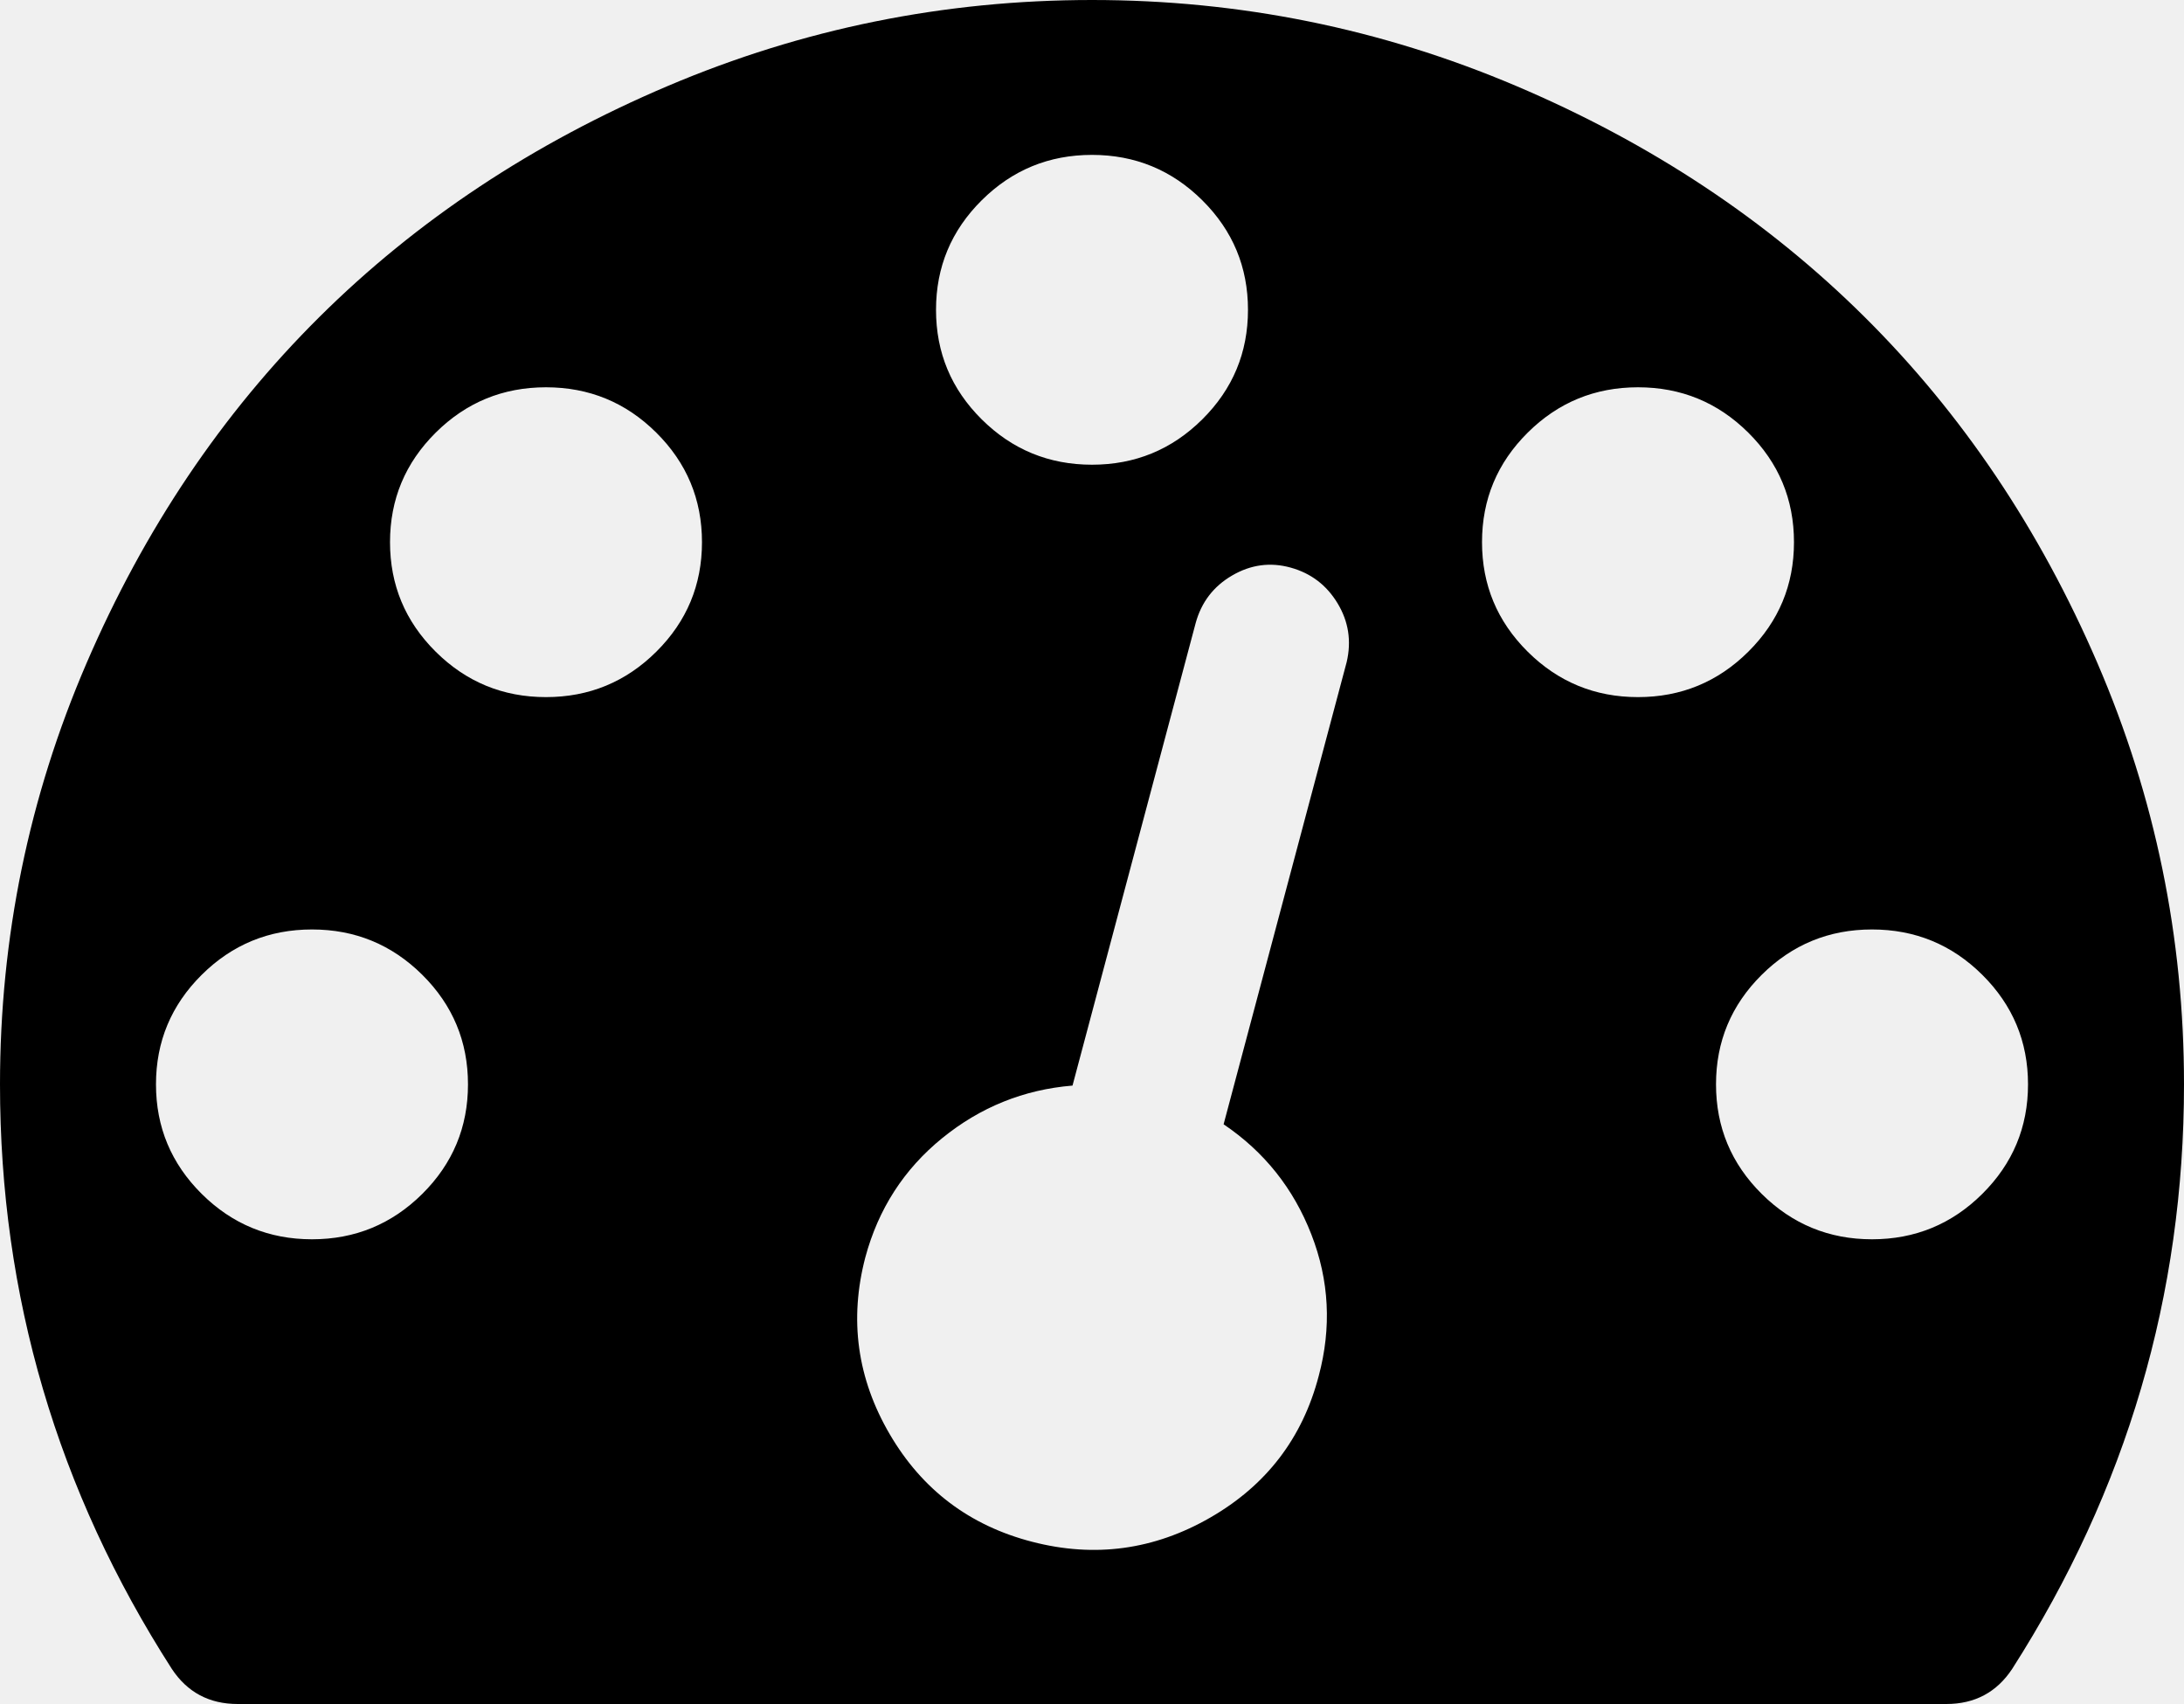
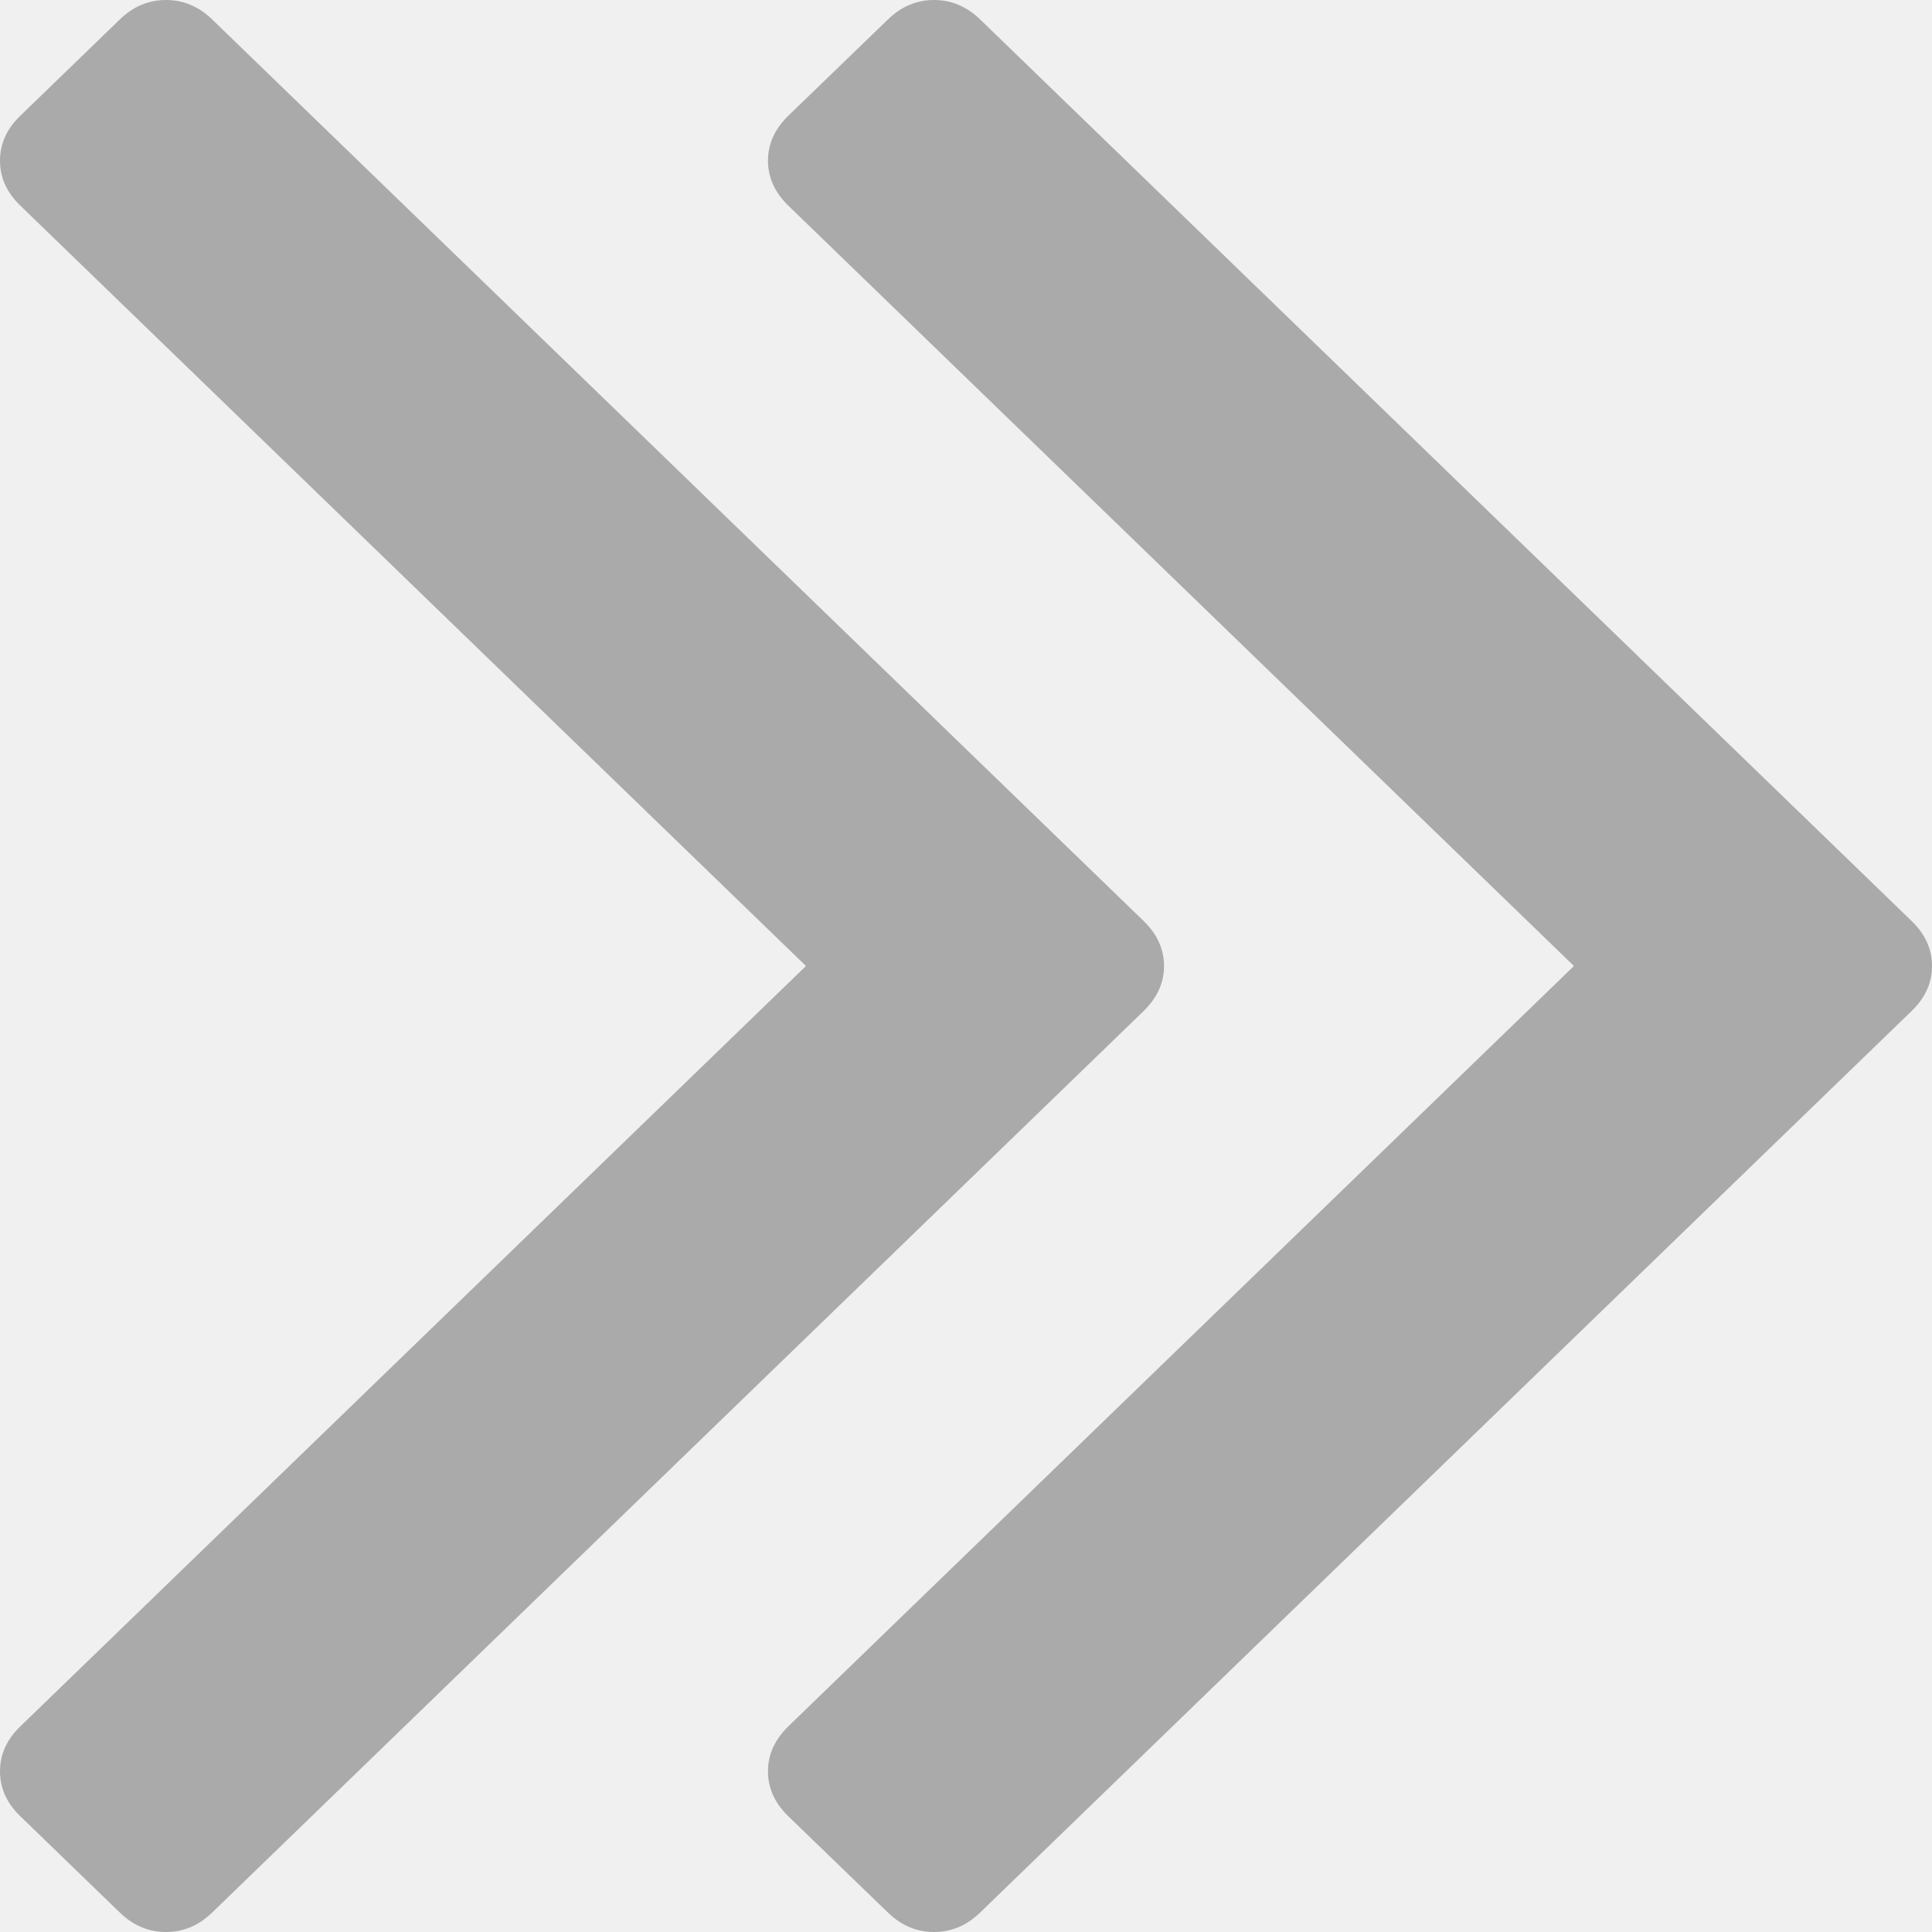
- <svg xmlns="http://www.w3.org/2000/svg" version="1.1" width="50px" height="39px">
+ <svg xmlns="http://www.w3.org/2000/svg" version="1.1" width="12px" height="12px">
  <defs>
    <pattern id="BGPattern" patternUnits="userSpaceOnUse" alignment="0 0" imageRepeat="None" />
-     <mask fill="white" id="Clip4721">
-       <path d="M 9.668 27.325  C 10.366 26.632  10.714 25.797  10.714 24.818  C 10.714 23.839  10.366 23.004  9.668 22.311  C 8.97 21.619  8.129 21.273  7.143 21.273  C 6.157 21.273  5.315 21.619  4.618 22.311  C 3.92 23.004  3.571 23.839  3.571 24.818  C 3.571 25.797  3.92 26.632  4.618 27.325  C 5.315 28.017  6.157 28.364  7.143 28.364  C 8.129 28.364  8.97 28.017  9.668 27.325  Z M 15.025 14.916  C 15.723 14.223  16.071 13.388  16.071 12.409  C 16.071 11.43  15.723 10.595  15.025 9.902  C 14.328 9.21  13.486 8.864  12.5 8.864  C 11.514 8.864  10.672 9.21  9.975 9.902  C 9.277 10.595  8.929 11.43  8.929 12.409  C 8.929 13.388  9.277 14.223  9.975 14.916  C 10.672 15.608  11.514 15.955  12.5 15.955  C 13.486 15.955  14.328 15.608  15.025 14.916  Z M 30.022 28.253  C 29.613 27.2  28.943 26.36  28.013 25.732  L 30.831 15.151  C 30.943 14.671  30.873 14.223  30.622 13.808  C 30.371 13.392  30.013 13.12  29.548 12.991  C 29.083 12.862  28.637 12.922  28.209 13.171  C 27.781 13.42  27.502 13.785  27.372 14.265  L 24.554 24.846  C 23.438 24.938  22.442 25.34  21.568 26.051  C 20.694 26.762  20.108 27.671  19.81 28.779  C 19.438 30.201  19.624 31.549  20.368 32.823  C 21.112 34.097  22.201 34.919  23.633 35.288  C 25.065 35.658  26.423 35.473  27.706 34.734  C 28.99 33.996  29.818 32.915  30.19 31.494  C 30.487 30.386  30.432 29.305  30.022 28.253  Z M 45.382 27.325  C 46.08 26.632  46.429 25.797  46.429 24.818  C 46.429 23.839  46.08 23.004  45.382 22.311  C 44.685 21.619  43.843 21.273  42.857 21.273  C 41.871 21.273  41.03 21.619  40.332 22.311  C 39.634 23.004  39.286 23.839  39.286 24.818  C 39.286 25.797  39.634 26.632  40.332 27.325  C 41.03 28.017  41.871 28.364  42.857 28.364  C 43.843 28.364  44.685 28.017  45.382 27.325  Z M 27.525 9.598  C 28.223 8.905  28.571 8.07  28.571 7.091  C 28.571 6.112  28.223 5.277  27.525 4.584  C 26.828 3.892  25.986 3.545  25 3.545  C 24.014 3.545  23.172 3.892  22.475 4.584  C 21.777 5.277  21.429 6.112  21.429 7.091  C 21.429 8.07  21.777 8.905  22.475 9.598  C 23.172 10.29  24.014 10.636  25 10.636  C 25.986 10.636  26.828 10.29  27.525 9.598  Z M 40.025 14.916  C 40.723 14.223  41.071 13.388  41.071 12.409  C 41.071 11.43  40.723 10.595  40.025 9.902  C 39.328 9.21  38.486 8.864  37.5 8.864  C 36.514 8.864  35.672 9.21  34.975 9.902  C 34.277 10.595  33.929 11.43  33.929 12.409  C 33.929 13.388  34.277 14.223  34.975 14.916  C 35.672 15.608  36.514 15.955  37.5 15.955  C 38.486 15.955  39.328 15.608  40.025 14.916  Z M 48.019 15.179  C 49.34 18.244  50 21.457  50 24.818  C 50 29.638  48.689 34.097  46.066 38.197  C 45.712 38.732  45.21 39  44.559 39  L 5.441 39  C 4.79 39  4.288 38.732  3.934 38.197  C 1.311 34.116  0 29.656  0 24.818  C 0 21.457  0.66 18.244  1.981 15.179  C 3.302 12.114  5.078 9.473  7.31 7.257  C 9.542 5.041  12.202 3.278  15.29 1.967  C 18.378 0.656  21.615 0  25 0  C 28.385 0  31.622 0.656  34.71 1.967  C 37.798 3.278  40.458 5.041  42.69 7.257  C 44.922 9.473  46.698 12.114  48.019 15.179  Z " fill-rule="evenodd" />
+     <mask fill="white" id="Clip938">
+       <path d="M 7.106 5.723  C 7.188 5.804  7.23 5.896  7.23 6  C 7.23 6.104  7.188 6.196  7.106 6.277  L 1.317 11.88  C 1.234 11.96  1.139 12  1.031 12  C 0.923 12  0.828 11.96  0.745 11.88  L 0.124 11.279  C 0.041 11.198  0 11.106  0 11.002  C 0 10.898  0.041 10.806  0.124 10.725  L 5.006 6  L 0.124 1.275  C 0.041 1.194  0 1.102  0 0.998  C 0 0.894  0.041 0.802  0.124 0.721  L 0.745 0.12  C 0.828 0.04  0.923 0  1.031 0  C 1.139 0  1.234 0.04  1.317 0.12  L 7.106 5.723  Z M 11.876 5.723  C 11.959 5.804  12 5.896  12 6  C 12 6.104  11.959 6.196  11.876 6.277  L 6.087 11.88  C 6.004 11.96  5.909 12  5.801 12  C 5.694 12  5.598 11.96  5.516 11.88  L 4.894 11.279  C 4.812 11.198  4.77 11.106  4.77 11.002  C 4.77 10.898  4.812 10.806  4.894 10.725  L 9.776 6  L 4.894 1.275  C 4.812 1.194  4.77 1.102  4.77 0.998  C 4.77 0.894  4.812 0.802  4.894 0.721  L 5.516 0.12  C 5.598 0.04  5.694 0  5.801 0  C 5.909 0  6.004 0.04  6.087 0.12  L 11.876 5.723  Z " fill-rule="evenodd" />
    </mask>
  </defs>
-   <g transform="matrix(1 0 0 1 -296 -419 )">
-     <path d="M 9.668 27.325  C 10.366 26.632  10.714 25.797  10.714 24.818  C 10.714 23.839  10.366 23.004  9.668 22.311  C 8.97 21.619  8.129 21.273  7.143 21.273  C 6.157 21.273  5.315 21.619  4.618 22.311  C 3.92 23.004  3.571 23.839  3.571 24.818  C 3.571 25.797  3.92 26.632  4.618 27.325  C 5.315 28.017  6.157 28.364  7.143 28.364  C 8.129 28.364  8.97 28.017  9.668 27.325  Z M 15.025 14.916  C 15.723 14.223  16.071 13.388  16.071 12.409  C 16.071 11.43  15.723 10.595  15.025 9.902  C 14.328 9.21  13.486 8.864  12.5 8.864  C 11.514 8.864  10.672 9.21  9.975 9.902  C 9.277 10.595  8.929 11.43  8.929 12.409  C 8.929 13.388  9.277 14.223  9.975 14.916  C 10.672 15.608  11.514 15.955  12.5 15.955  C 13.486 15.955  14.328 15.608  15.025 14.916  Z M 30.022 28.253  C 29.613 27.2  28.943 26.36  28.013 25.732  L 30.831 15.151  C 30.943 14.671  30.873 14.223  30.622 13.808  C 30.371 13.392  30.013 13.12  29.548 12.991  C 29.083 12.862  28.637 12.922  28.209 13.171  C 27.781 13.42  27.502 13.785  27.372 14.265  L 24.554 24.846  C 23.438 24.938  22.442 25.34  21.568 26.051  C 20.694 26.762  20.108 27.671  19.81 28.779  C 19.438 30.201  19.624 31.549  20.368 32.823  C 21.112 34.097  22.201 34.919  23.633 35.288  C 25.065 35.658  26.423 35.473  27.706 34.734  C 28.99 33.996  29.818 32.915  30.19 31.494  C 30.487 30.386  30.432 29.305  30.022 28.253  Z M 45.382 27.325  C 46.08 26.632  46.429 25.797  46.429 24.818  C 46.429 23.839  46.08 23.004  45.382 22.311  C 44.685 21.619  43.843 21.273  42.857 21.273  C 41.871 21.273  41.03 21.619  40.332 22.311  C 39.634 23.004  39.286 23.839  39.286 24.818  C 39.286 25.797  39.634 26.632  40.332 27.325  C 41.03 28.017  41.871 28.364  42.857 28.364  C 43.843 28.364  44.685 28.017  45.382 27.325  Z M 27.525 9.598  C 28.223 8.905  28.571 8.07  28.571 7.091  C 28.571 6.112  28.223 5.277  27.525 4.584  C 26.828 3.892  25.986 3.545  25 3.545  C 24.014 3.545  23.172 3.892  22.475 4.584  C 21.777 5.277  21.429 6.112  21.429 7.091  C 21.429 8.07  21.777 8.905  22.475 9.598  C 23.172 10.29  24.014 10.636  25 10.636  C 25.986 10.636  26.828 10.29  27.525 9.598  Z M 40.025 14.916  C 40.723 14.223  41.071 13.388  41.071 12.409  C 41.071 11.43  40.723 10.595  40.025 9.902  C 39.328 9.21  38.486 8.864  37.5 8.864  C 36.514 8.864  35.672 9.21  34.975 9.902  C 34.277 10.595  33.929 11.43  33.929 12.409  C 33.929 13.388  34.277 14.223  34.975 14.916  C 35.672 15.608  36.514 15.955  37.5 15.955  C 38.486 15.955  39.328 15.608  40.025 14.916  Z M 48.019 15.179  C 49.34 18.244  50 21.457  50 24.818  C 50 29.638  48.689 34.097  46.066 38.197  C 45.712 38.732  45.21 39  44.559 39  L 5.441 39  C 4.79 39  4.288 38.732  3.934 38.197  C 1.311 34.116  0 29.656  0 24.818  C 0 21.457  0.66 18.244  1.981 15.179  C 3.302 12.114  5.078 9.473  7.31 7.257  C 9.542 5.041  12.202 3.278  15.29 1.967  C 18.378 0.656  21.615 0  25 0  C 28.385 0  31.622 0.656  34.71 1.967  C 37.798 3.278  40.458 5.041  42.69 7.257  C 44.922 9.473  46.698 12.114  48.019 15.179  Z " fill-rule="nonzero" fill="rgba(0, 0, 0, 1)" stroke="none" transform="matrix(1 0 0 1 296 419 )" class="fill" />
-     <path d="M 9.668 27.325  C 10.366 26.632  10.714 25.797  10.714 24.818  C 10.714 23.839  10.366 23.004  9.668 22.311  C 8.97 21.619  8.129 21.273  7.143 21.273  C 6.157 21.273  5.315 21.619  4.618 22.311  C 3.92 23.004  3.571 23.839  3.571 24.818  C 3.571 25.797  3.92 26.632  4.618 27.325  C 5.315 28.017  6.157 28.364  7.143 28.364  C 8.129 28.364  8.97 28.017  9.668 27.325  Z " stroke-width="0" stroke-dasharray="0" stroke="rgba(255, 255, 255, 0)" fill="none" transform="matrix(1 0 0 1 296 419 )" class="stroke" mask="url(#Clip4721)" />
-     <path d="M 15.025 14.916  C 15.723 14.223  16.071 13.388  16.071 12.409  C 16.071 11.43  15.723 10.595  15.025 9.902  C 14.328 9.21  13.486 8.864  12.5 8.864  C 11.514 8.864  10.672 9.21  9.975 9.902  C 9.277 10.595  8.929 11.43  8.929 12.409  C 8.929 13.388  9.277 14.223  9.975 14.916  C 10.672 15.608  11.514 15.955  12.5 15.955  C 13.486 15.955  14.328 15.608  15.025 14.916  Z " stroke-width="0" stroke-dasharray="0" stroke="rgba(255, 255, 255, 0)" fill="none" transform="matrix(1 0 0 1 296 419 )" class="stroke" mask="url(#Clip4721)" />
-     <path d="M 30.022 28.253  C 29.613 27.2  28.943 26.36  28.013 25.732  L 30.831 15.151  C 30.943 14.671  30.873 14.223  30.622 13.808  C 30.371 13.392  30.013 13.12  29.548 12.991  C 29.083 12.862  28.637 12.922  28.209 13.171  C 27.781 13.42  27.502 13.785  27.372 14.265  L 24.554 24.846  C 23.438 24.938  22.442 25.34  21.568 26.051  C 20.694 26.762  20.108 27.671  19.81 28.779  C 19.438 30.201  19.624 31.549  20.368 32.823  C 21.112 34.097  22.201 34.919  23.633 35.288  C 25.065 35.658  26.423 35.473  27.706 34.734  C 28.99 33.996  29.818 32.915  30.19 31.494  C 30.487 30.386  30.432 29.305  30.022 28.253  Z " stroke-width="0" stroke-dasharray="0" stroke="rgba(255, 255, 255, 0)" fill="none" transform="matrix(1 0 0 1 296 419 )" class="stroke" mask="url(#Clip4721)" />
-     <path d="M 45.382 27.325  C 46.08 26.632  46.429 25.797  46.429 24.818  C 46.429 23.839  46.08 23.004  45.382 22.311  C 44.685 21.619  43.843 21.273  42.857 21.273  C 41.871 21.273  41.03 21.619  40.332 22.311  C 39.634 23.004  39.286 23.839  39.286 24.818  C 39.286 25.797  39.634 26.632  40.332 27.325  C 41.03 28.017  41.871 28.364  42.857 28.364  C 43.843 28.364  44.685 28.017  45.382 27.325  Z " stroke-width="0" stroke-dasharray="0" stroke="rgba(255, 255, 255, 0)" fill="none" transform="matrix(1 0 0 1 296 419 )" class="stroke" mask="url(#Clip4721)" />
-     <path d="M 27.525 9.598  C 28.223 8.905  28.571 8.07  28.571 7.091  C 28.571 6.112  28.223 5.277  27.525 4.584  C 26.828 3.892  25.986 3.545  25 3.545  C 24.014 3.545  23.172 3.892  22.475 4.584  C 21.777 5.277  21.429 6.112  21.429 7.091  C 21.429 8.07  21.777 8.905  22.475 9.598  C 23.172 10.29  24.014 10.636  25 10.636  C 25.986 10.636  26.828 10.29  27.525 9.598  Z " stroke-width="0" stroke-dasharray="0" stroke="rgba(255, 255, 255, 0)" fill="none" transform="matrix(1 0 0 1 296 419 )" class="stroke" mask="url(#Clip4721)" />
-     <path d="M 40.025 14.916  C 40.723 14.223  41.071 13.388  41.071 12.409  C 41.071 11.43  40.723 10.595  40.025 9.902  C 39.328 9.21  38.486 8.864  37.5 8.864  C 36.514 8.864  35.672 9.21  34.975 9.902  C 34.277 10.595  33.929 11.43  33.929 12.409  C 33.929 13.388  34.277 14.223  34.975 14.916  C 35.672 15.608  36.514 15.955  37.5 15.955  C 38.486 15.955  39.328 15.608  40.025 14.916  Z " stroke-width="0" stroke-dasharray="0" stroke="rgba(255, 255, 255, 0)" fill="none" transform="matrix(1 0 0 1 296 419 )" class="stroke" mask="url(#Clip4721)" />
-     <path d="M 48.019 15.179  C 49.34 18.244  50 21.457  50 24.818  C 50 29.638  48.689 34.097  46.066 38.197  C 45.712 38.732  45.21 39  44.559 39  L 5.441 39  C 4.79 39  4.288 38.732  3.934 38.197  C 1.311 34.116  0 29.656  0 24.818  C 0 21.457  0.66 18.244  1.981 15.179  C 3.302 12.114  5.078 9.473  7.31 7.257  C 9.542 5.041  12.202 3.278  15.29 1.967  C 18.378 0.656  21.615 0  25 0  C 28.385 0  31.622 0.656  34.71 1.967  C 37.798 3.278  40.458 5.041  42.69 7.257  C 44.922 9.473  46.698 12.114  48.019 15.179  Z " stroke-width="0" stroke-dasharray="0" stroke="rgba(255, 255, 255, 0)" fill="none" transform="matrix(1 0 0 1 296 419 )" class="stroke" mask="url(#Clip4721)" />
+   <g transform="matrix(1 0 0 1 -126 -6 )">
+     <path d="M 7.106 5.723  C 7.188 5.804  7.23 5.896  7.23 6  C 7.23 6.104  7.188 6.196  7.106 6.277  L 1.317 11.88  C 1.234 11.96  1.139 12  1.031 12  C 0.923 12  0.828 11.96  0.745 11.88  L 0.124 11.279  C 0.041 11.198  0 11.106  0 11.002  C 0 10.898  0.041 10.806  0.124 10.725  L 5.006 6  L 0.124 1.275  C 0.041 1.194  0 1.102  0 0.998  C 0 0.894  0.041 0.802  0.124 0.721  L 0.745 0.12  C 0.828 0.04  0.923 0  1.031 0  C 1.139 0  1.234 0.04  1.317 0.12  L 7.106 5.723  Z M 11.876 5.723  C 11.959 5.804  12 5.896  12 6  C 12 6.104  11.959 6.196  11.876 6.277  L 6.087 11.88  C 6.004 11.96  5.909 12  5.801 12  C 5.694 12  5.598 11.96  5.516 11.88  L 4.894 11.279  C 4.812 11.198  4.77 11.106  4.77 11.002  C 4.77 10.898  4.812 10.806  4.894 10.725  L 9.776 6  L 4.894 1.275  C 4.812 1.194  4.77 1.102  4.77 0.998  C 4.77 0.894  4.812 0.802  4.894 0.721  L 5.516 0.12  C 5.598 0.04  5.694 0  5.801 0  C 5.909 0  6.004 0.04  6.087 0.12  L 11.876 5.723  Z " fill-rule="nonzero" fill="rgba(170, 170, 170, 1)" stroke="none" transform="matrix(1 0 0 1 126 6 )" class="fill" />
+     <path d="M 7.106 5.723  C 7.188 5.804  7.23 5.896  7.23 6  C 7.23 6.104  7.188 6.196  7.106 6.277  L 1.317 11.88  C 1.234 11.96  1.139 12  1.031 12  C 0.923 12  0.828 11.96  0.745 11.88  L 0.124 11.279  C 0.041 11.198  0 11.106  0 11.002  C 0 10.898  0.041 10.806  0.124 10.725  L 5.006 6  L 0.124 1.275  C 0.041 1.194  0 1.102  0 0.998  C 0 0.894  0.041 0.802  0.124 0.721  L 0.745 0.12  C 0.828 0.04  0.923 0  1.031 0  C 1.139 0  1.234 0.04  1.317 0.12  L 7.106 5.723  Z " stroke-width="0" stroke-dasharray="0" stroke="rgba(255, 255, 255, 0)" fill="none" transform="matrix(1 0 0 1 126 6 )" class="stroke" mask="url(#Clip938)" />
+     <path d="M 11.876 5.723  C 11.959 5.804  12 5.896  12 6  C 12 6.104  11.959 6.196  11.876 6.277  L 6.087 11.88  C 6.004 11.96  5.909 12  5.801 12  C 5.694 12  5.598 11.96  5.516 11.88  L 4.894 11.279  C 4.812 11.198  4.77 11.106  4.77 11.002  C 4.77 10.898  4.812 10.806  4.894 10.725  L 9.776 6  L 4.894 1.275  C 4.812 1.194  4.77 1.102  4.77 0.998  C 4.77 0.894  4.812 0.802  4.894 0.721  L 5.516 0.12  C 5.598 0.04  5.694 0  5.801 0  C 5.909 0  6.004 0.04  6.087 0.12  L 11.876 5.723  Z " stroke-width="0" stroke-dasharray="0" stroke="rgba(255, 255, 255, 0)" fill="none" transform="matrix(1 0 0 1 126 6 )" class="stroke" mask="url(#Clip938)" />
  </g>
</svg>
